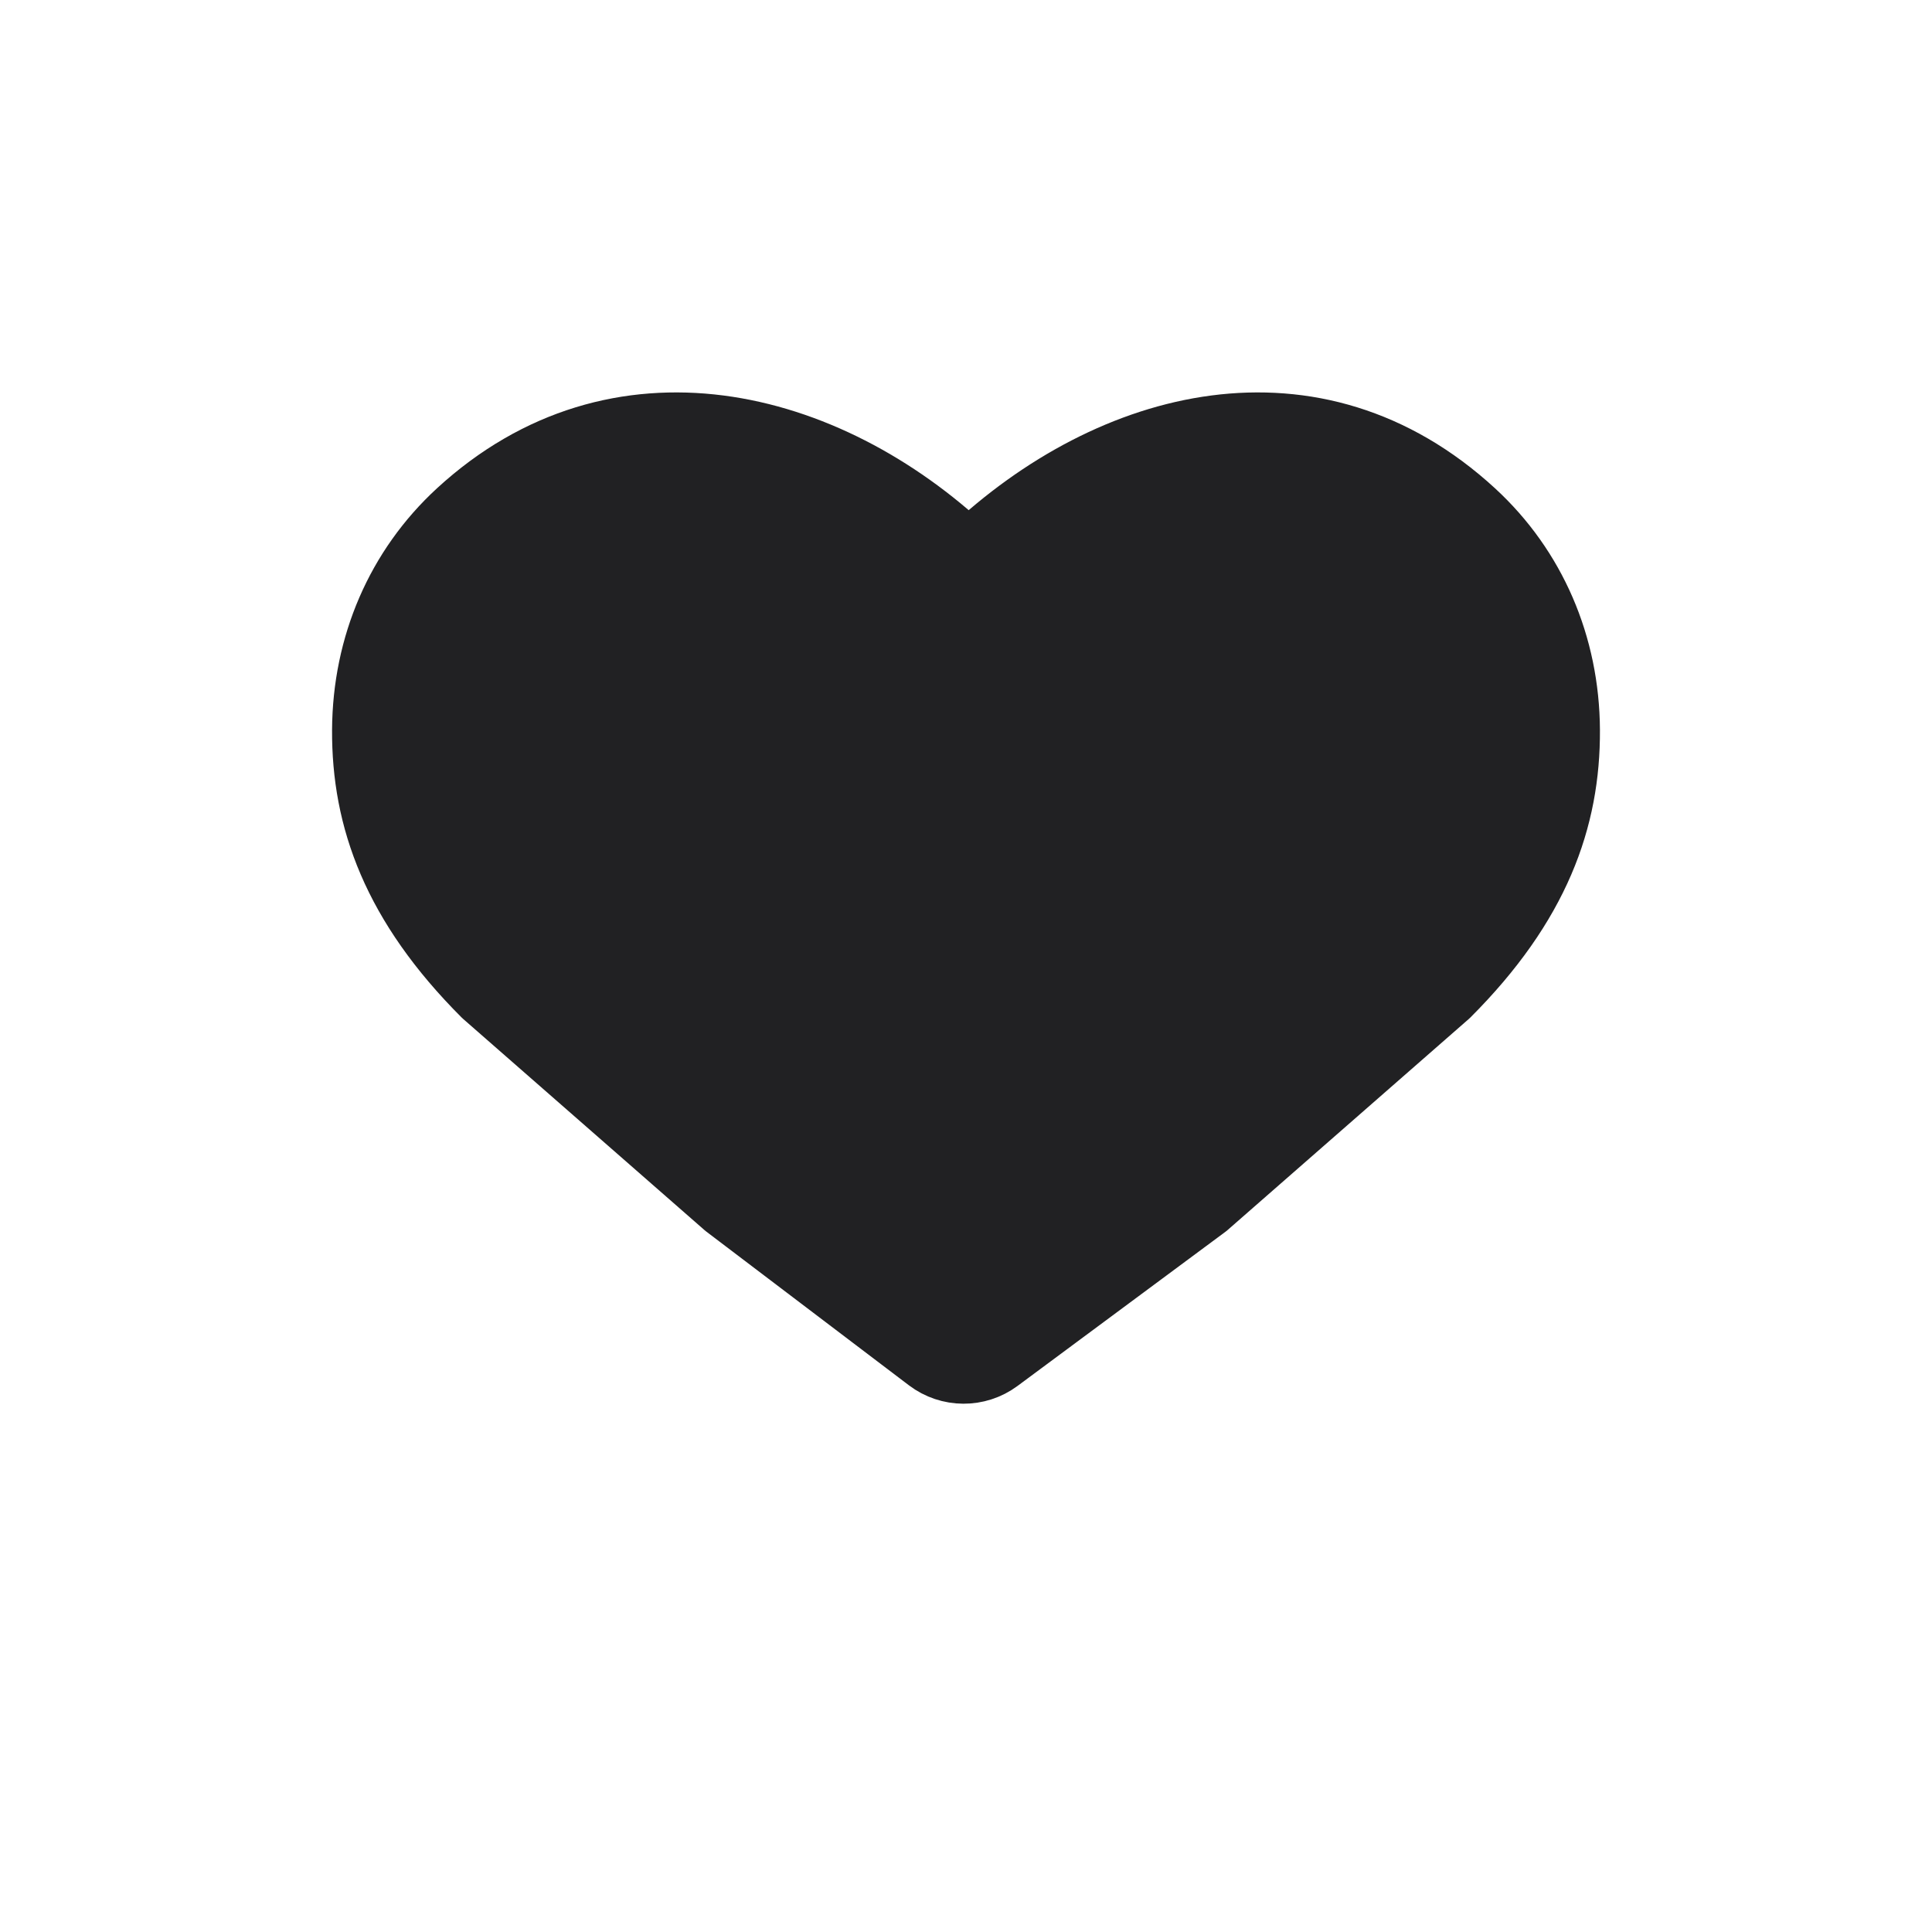
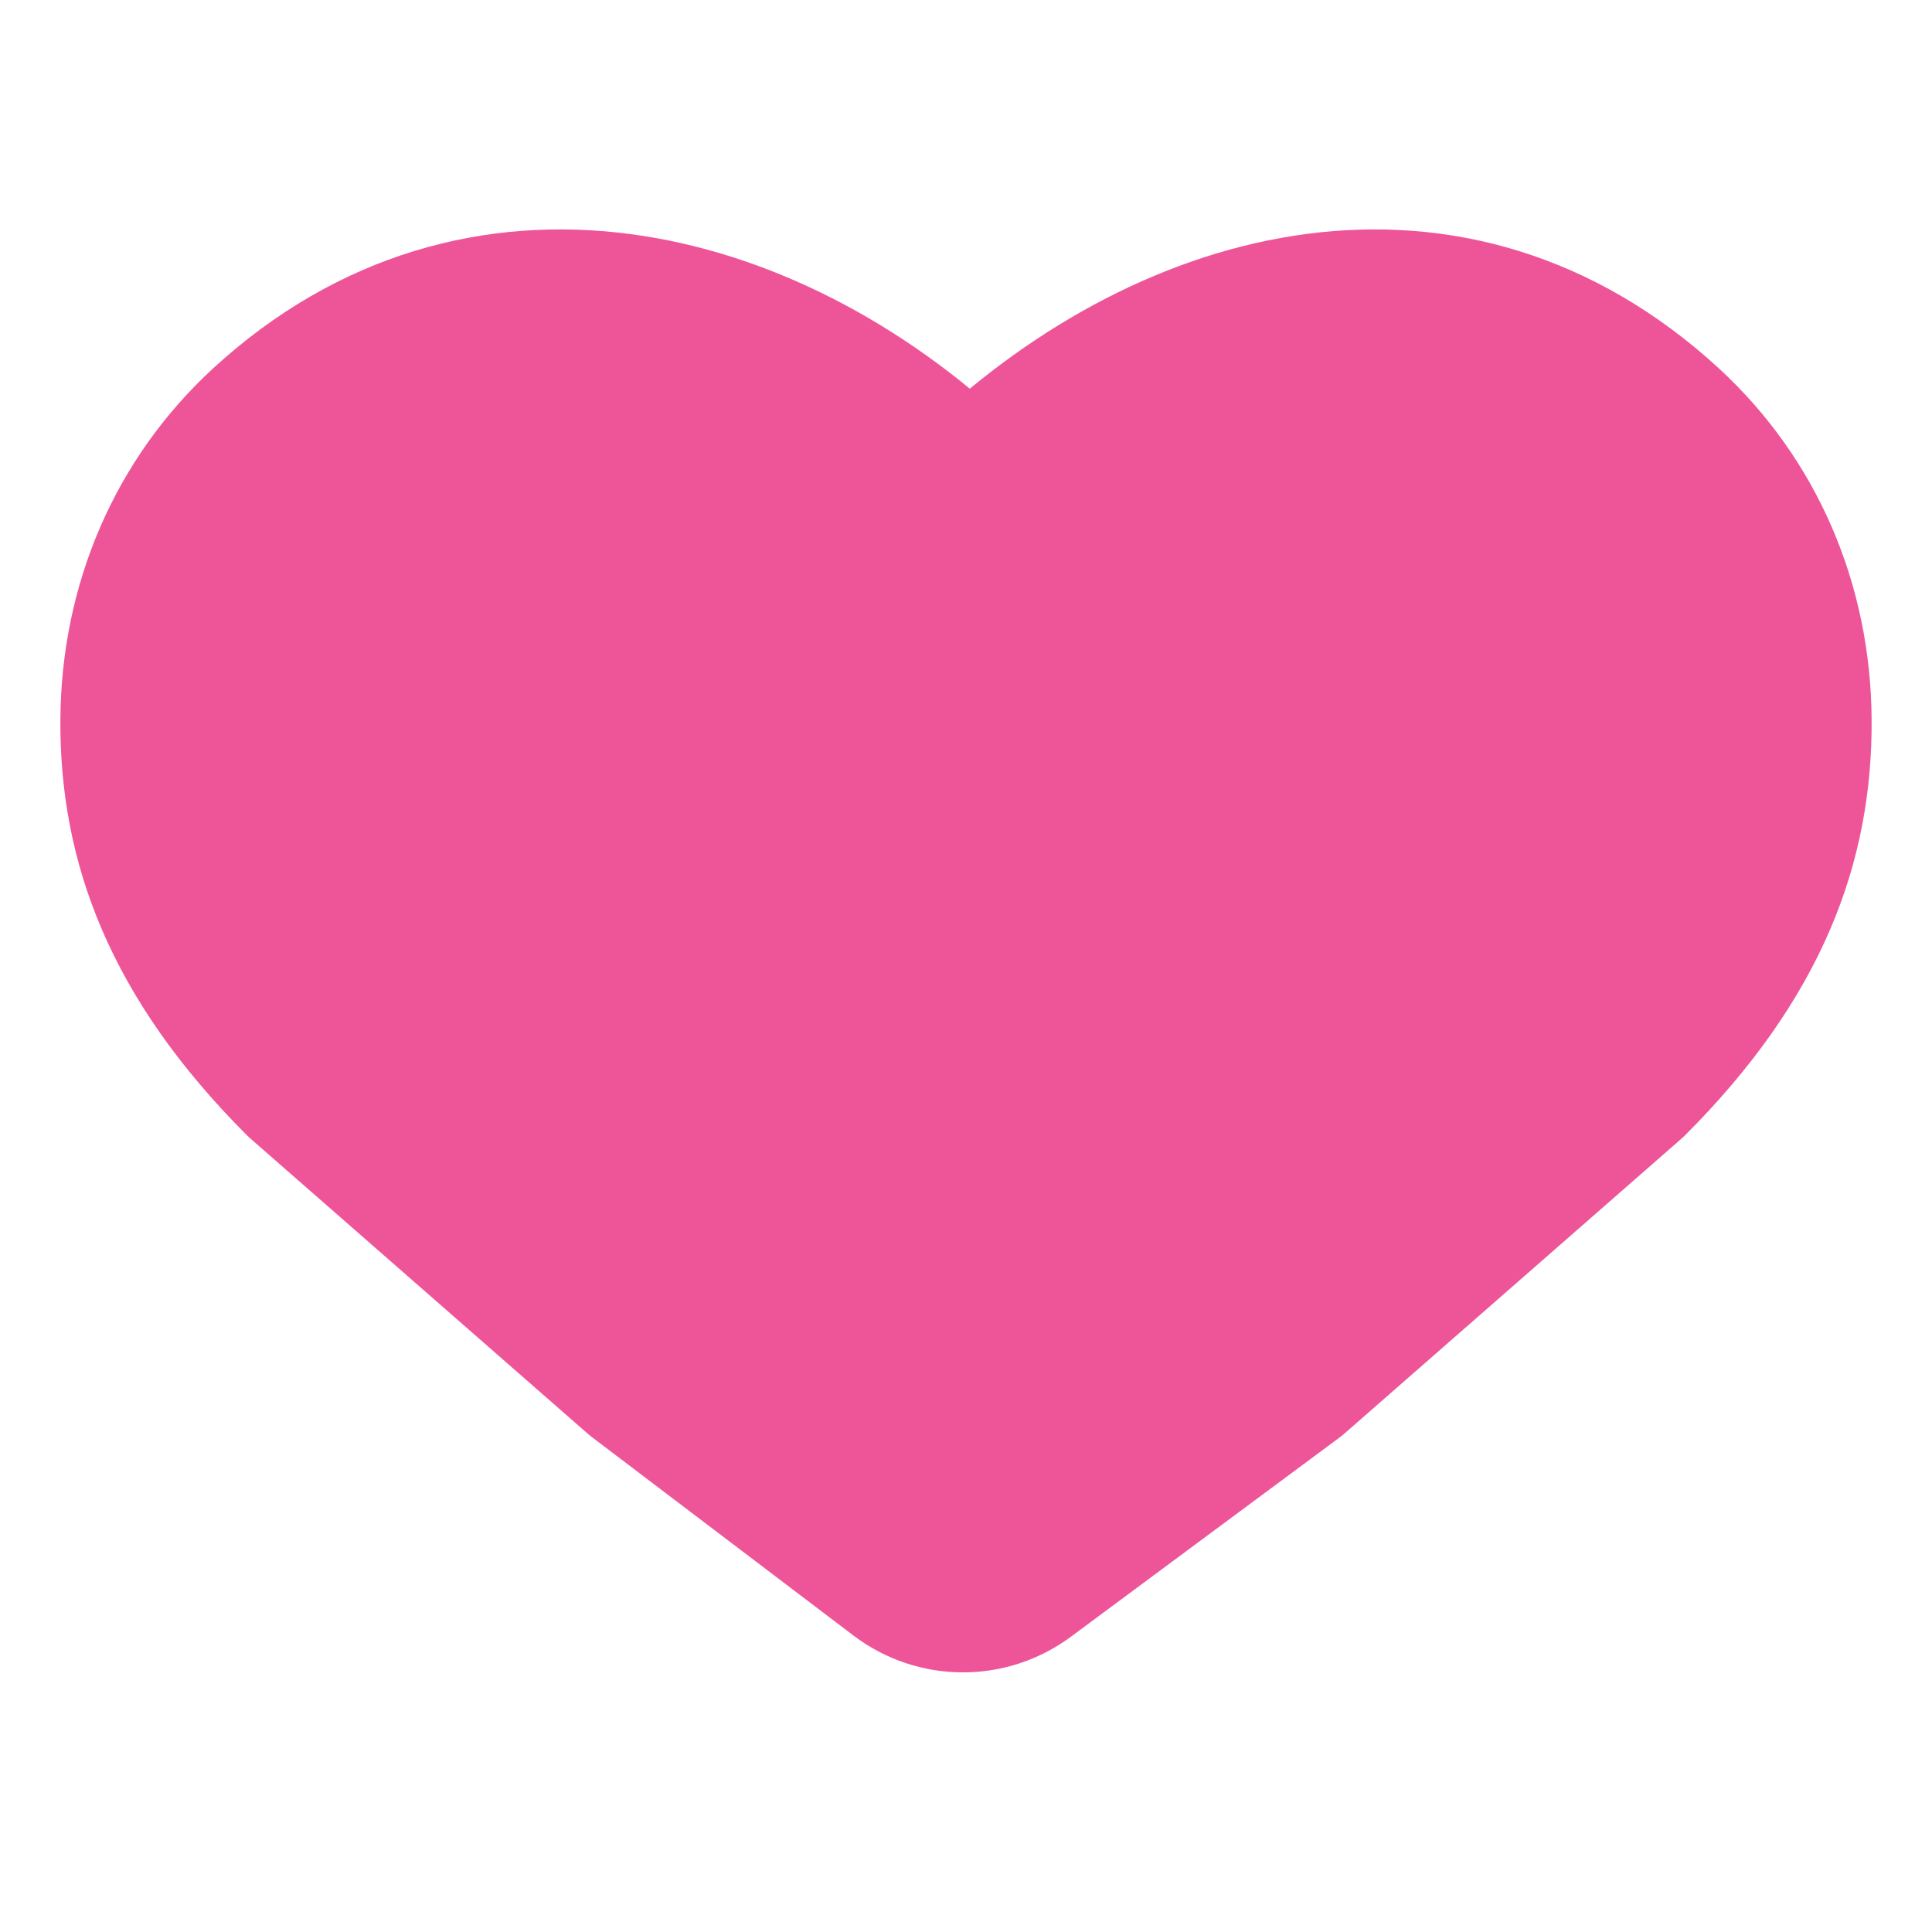
- <svg xmlns="http://www.w3.org/2000/svg" width="32" height="32" viewBox="0 0 32 32" fill="none">
-   <path d="M6 12.09C5.992 13.574 6.5 15 8 16.5L12 20L15.357 22.547C15.711 22.815 16.2 22.818 16.557 22.553L20 20L24 16.5C25.5 15 26.008 13.574 26 12.09C25.992 10.678 25.436 9.387 24.424 8.456C21.784 6.03 18.4 6.901 16.045 9.122C13.69 6.901 10.216 6.03 7.576 8.456C6.564 9.387 6.008 10.678 6 12.09Z" fill="#212123" stroke="#212123" stroke-linejoin="round" />
+ <svg xmlns="http://www.w3.org/2000/svg" width="16" height="16" viewBox="0 0 16 16" fill="none">
+   <path d="M1 5.963C0.994 7.002 1.35 8 2.4 9.05L5.2 11.5L7.371 13.147C7.725 13.415 8.214 13.418 8.571 13.153L10.8 11.5L13.6 9.05C14.65 8 15.006 7.002 15 5.963C14.994 4.975 14.605 4.071 13.897 3.419C12.049 1.721 9.68 2.331 8.032 3.885C6.383 2.331 3.951 1.721 2.103 3.419C1.395 4.071 1.006 4.975 1 5.963Z" fill="#EE5599" stroke="#EE5599" stroke-linejoin="round" />
</svg>
